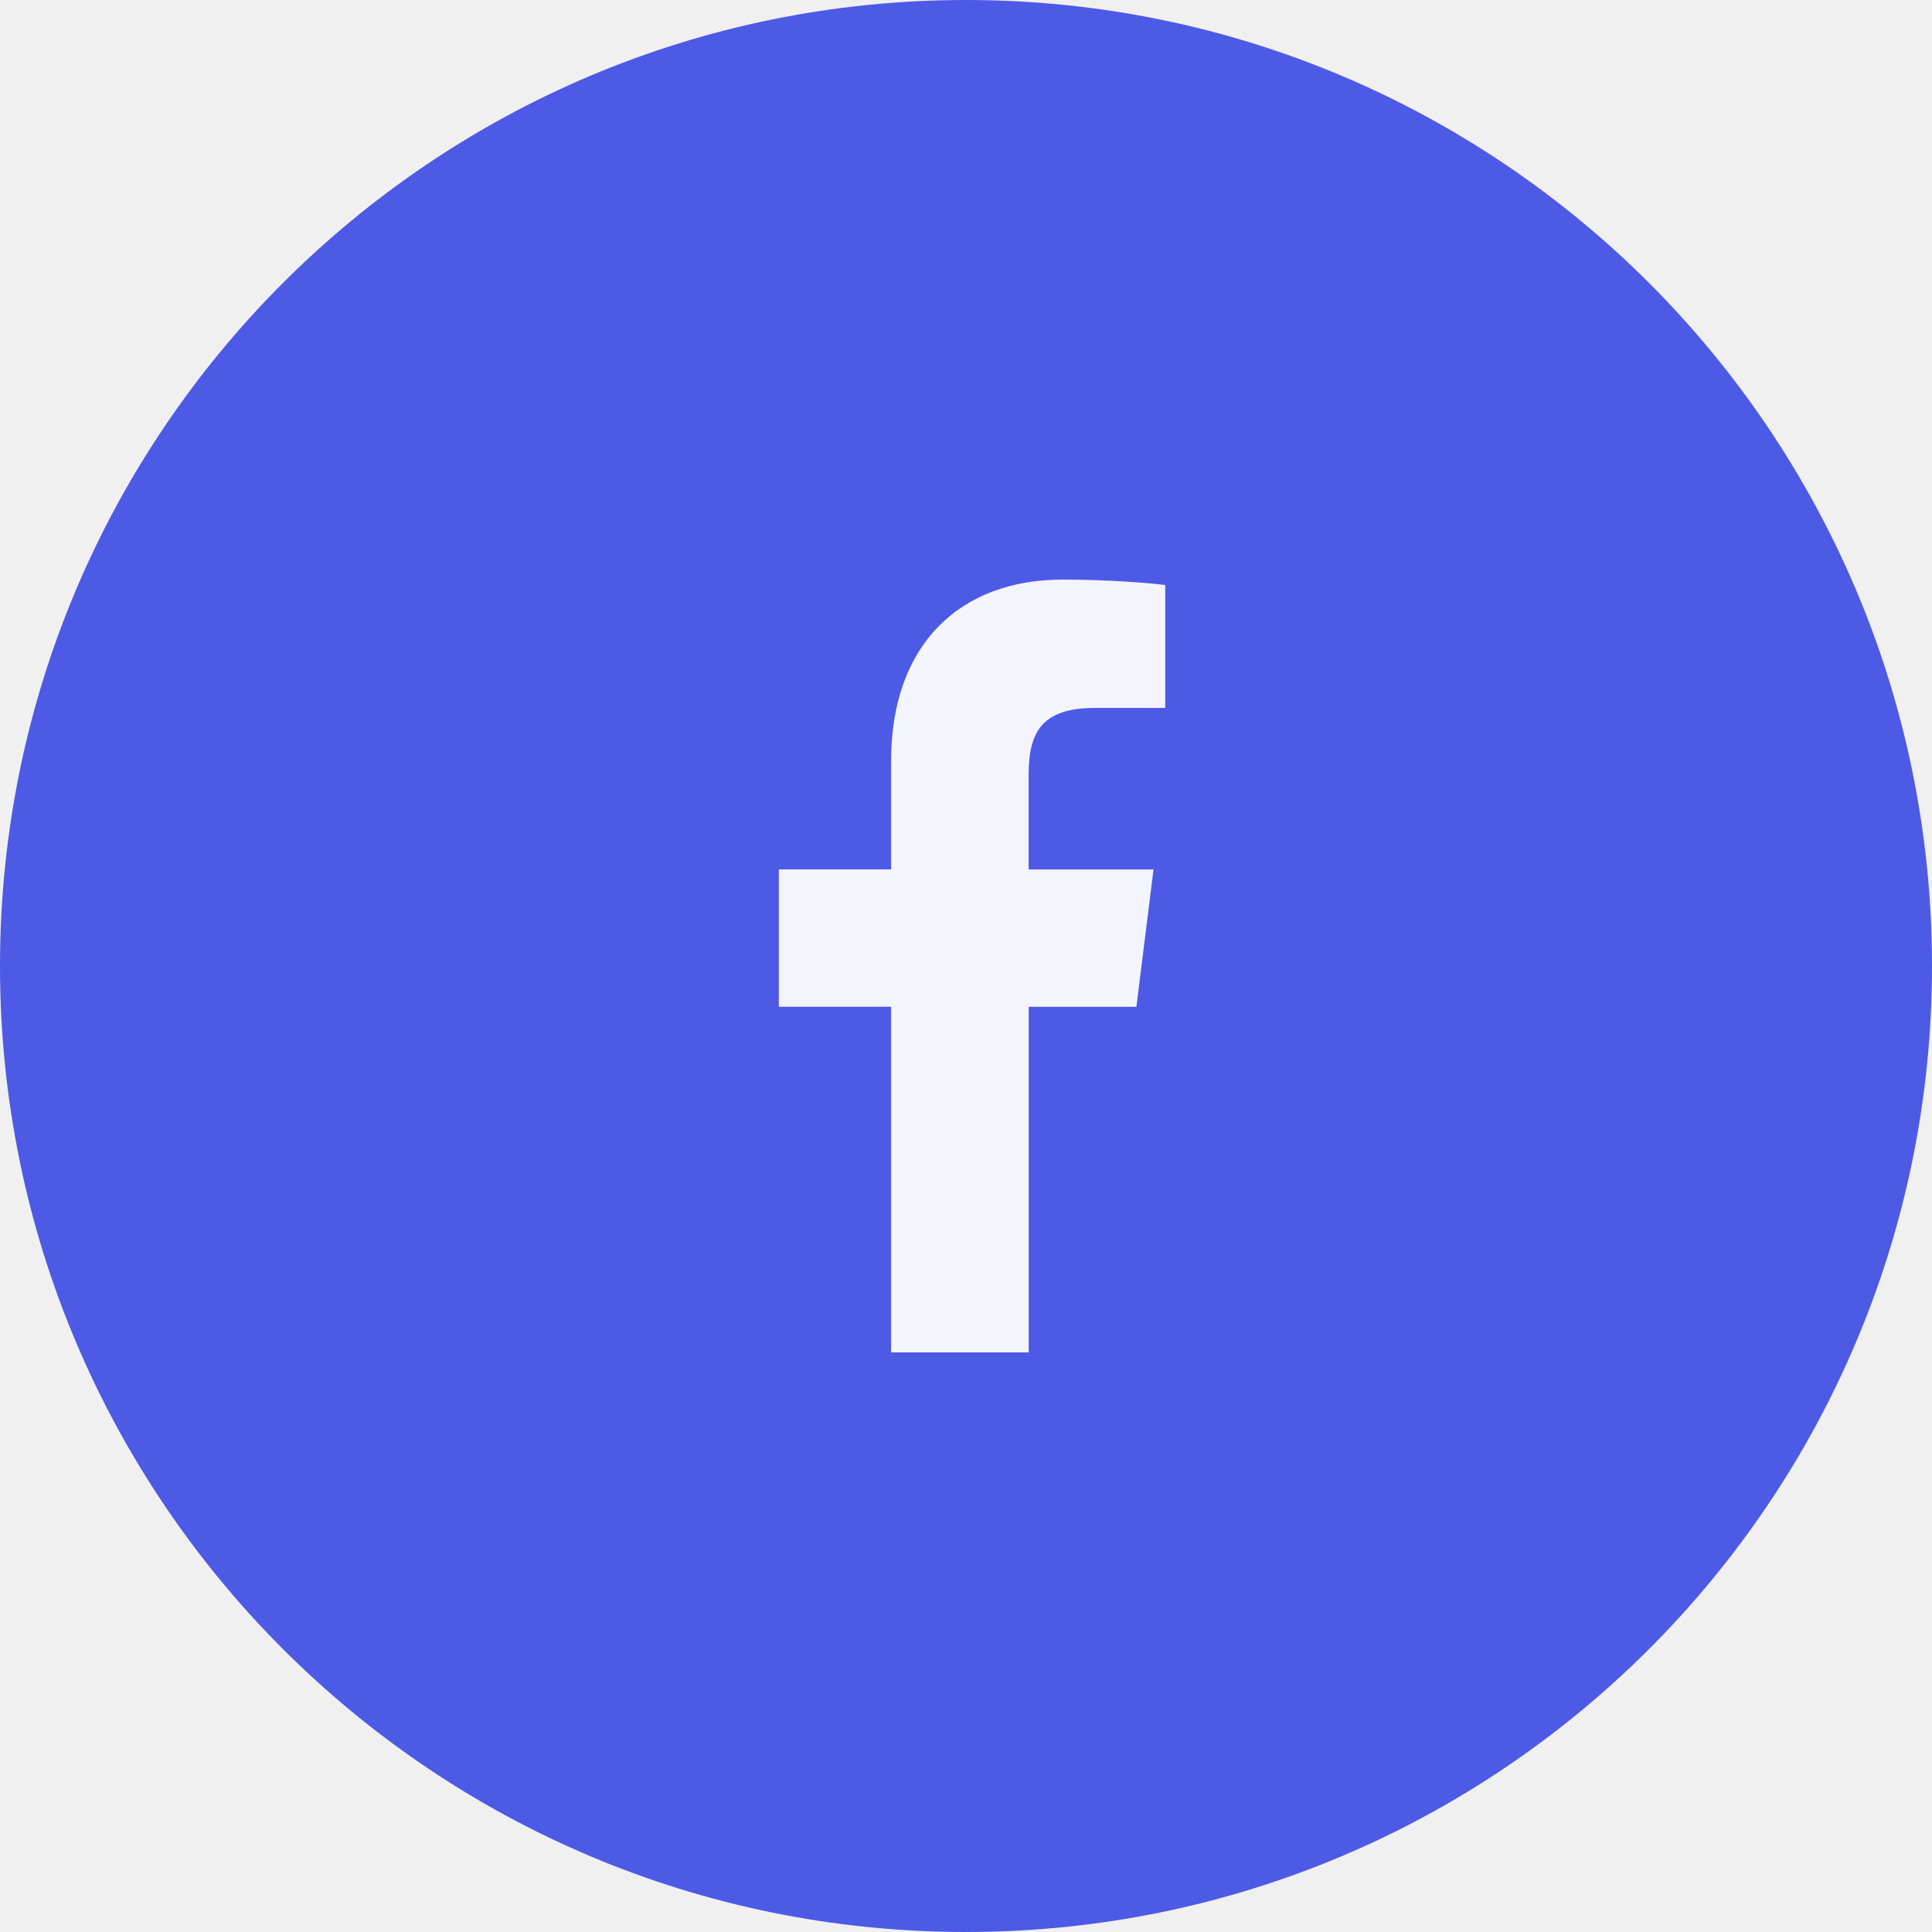
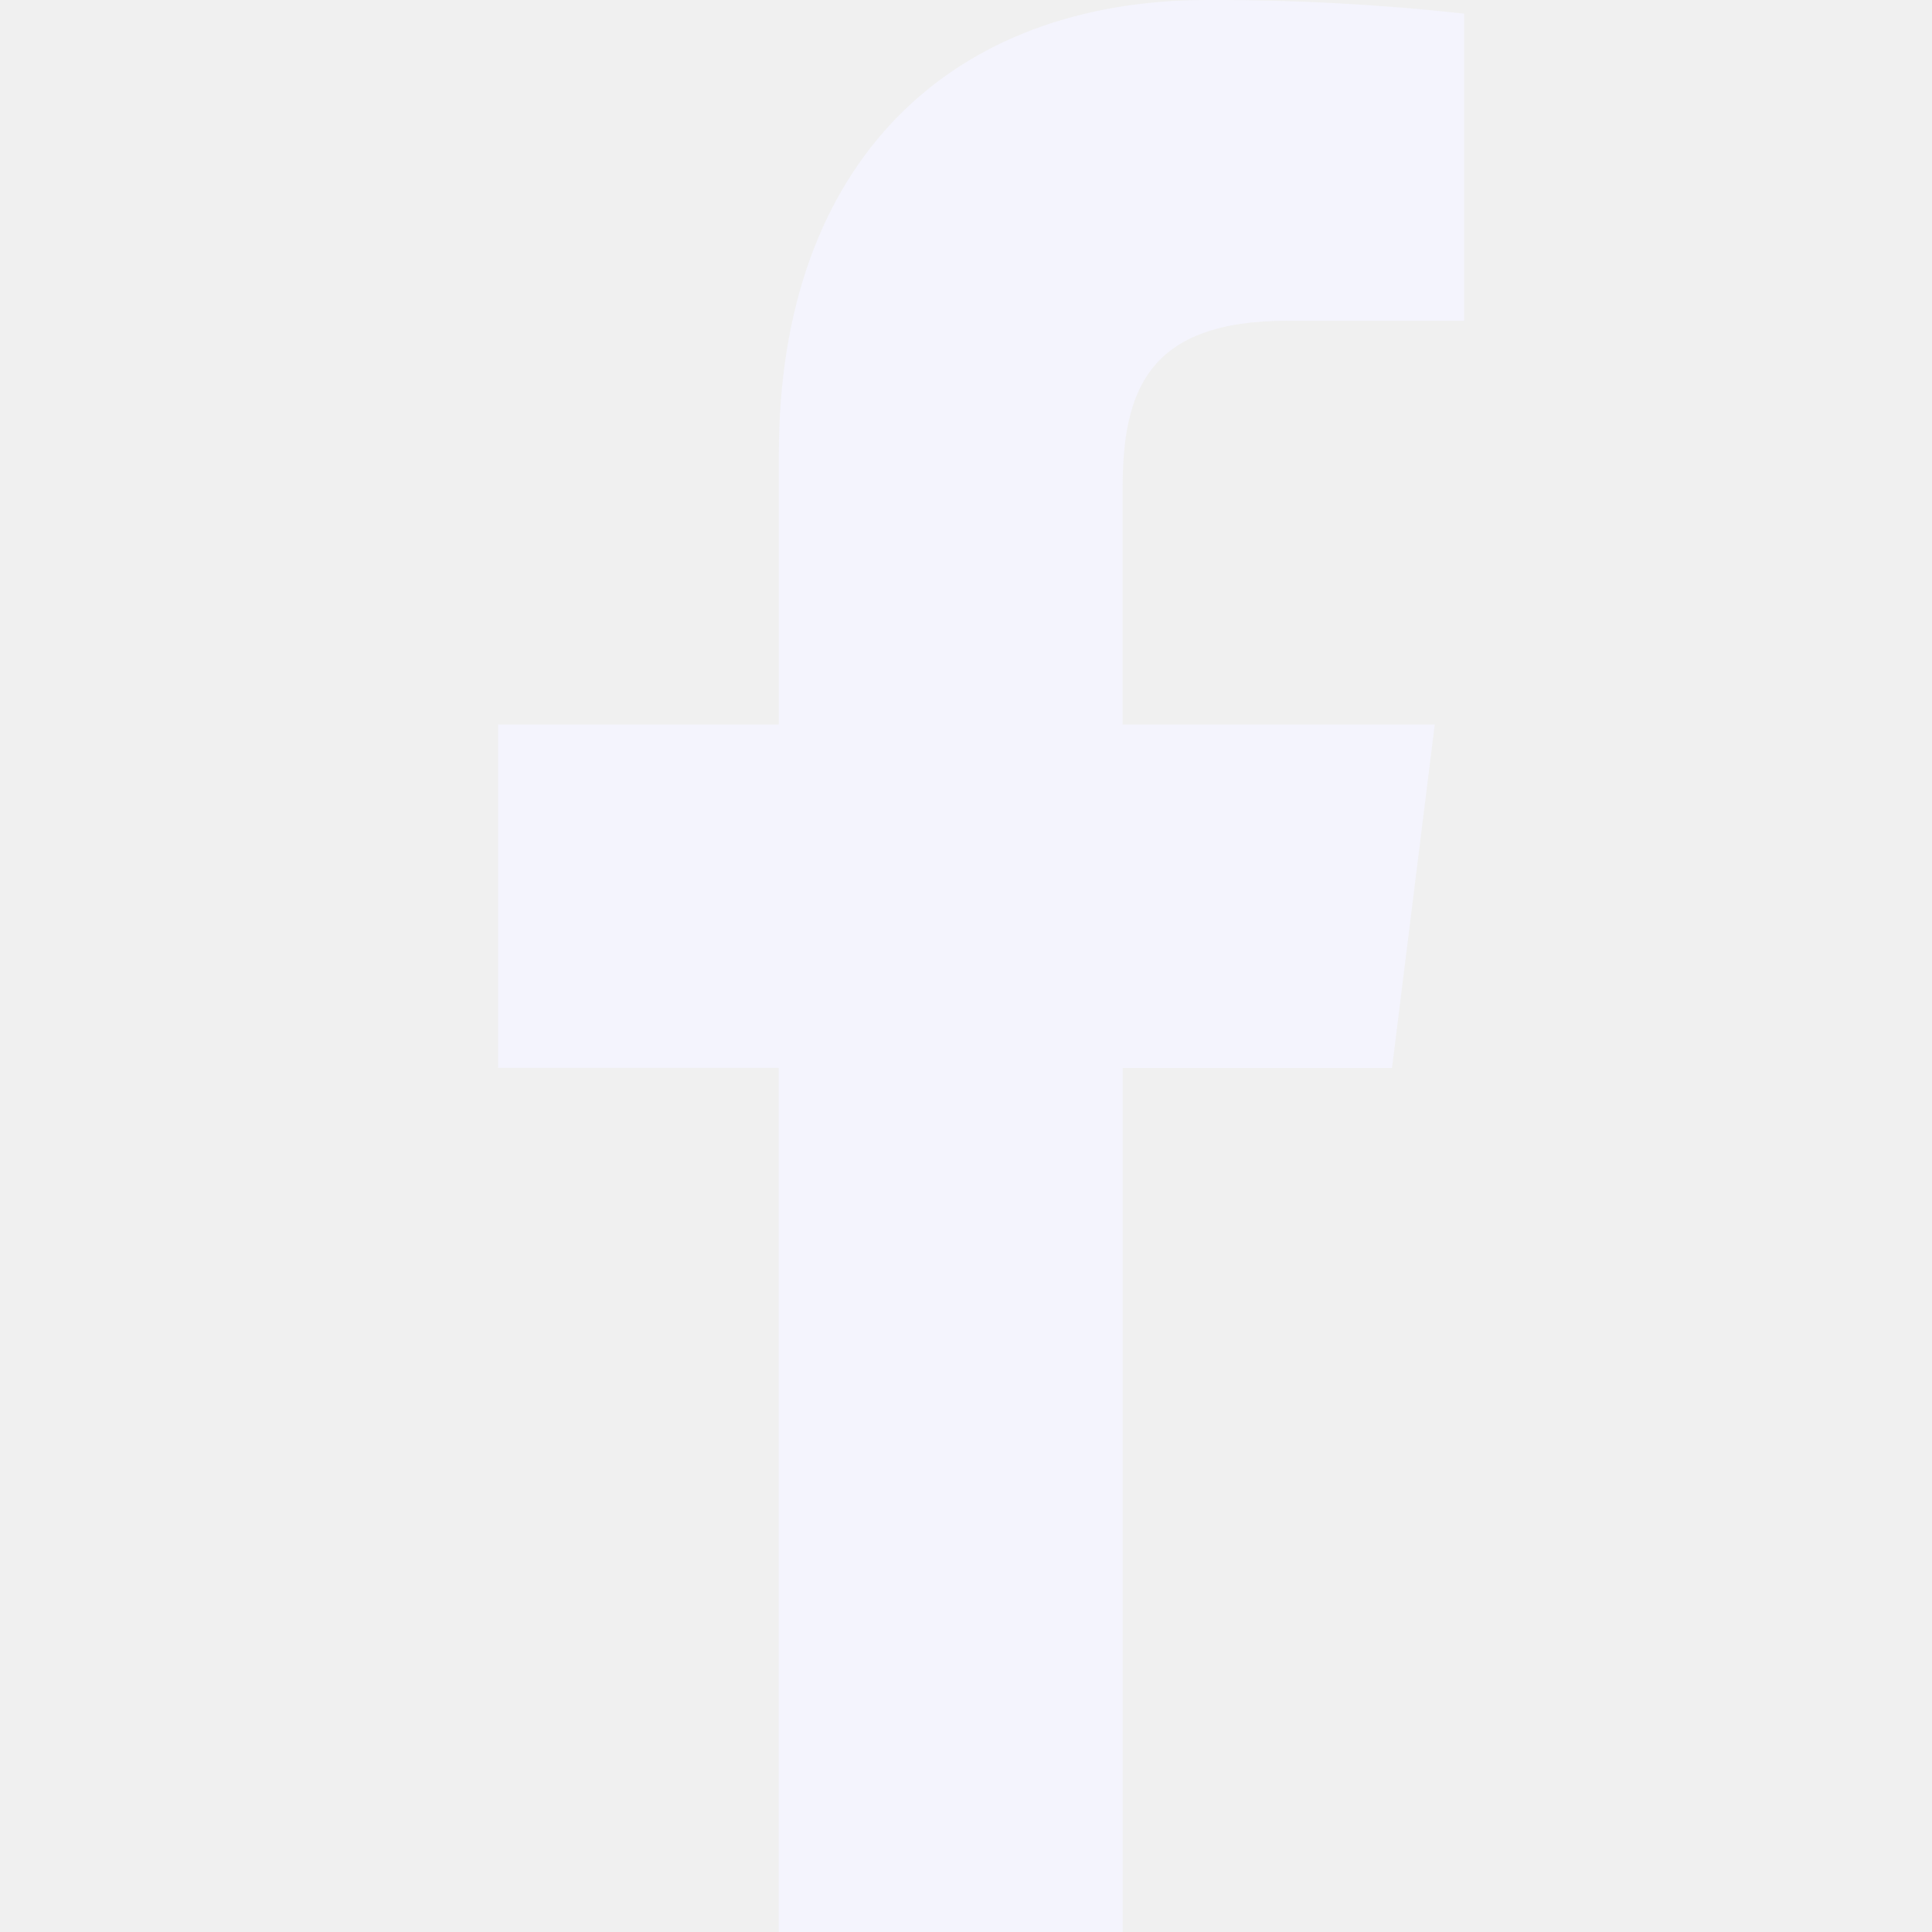
- <svg xmlns="http://www.w3.org/2000/svg" width="40" height="40" viewBox="0 0 40 40" fill="none">
-   <path d="M40 20C40 25.523 37.761 30.523 34.142 34.142C30.523 37.761 25.523 40 20 40C14.477 40 9.477 37.761 5.858 34.142C2.239 30.523 0 25.523 0 20C0 14.477 2.239 9.477 5.858 5.858C9.477 2.239 14.477 -3.05176e-05 20 -3.05176e-05C25.523 -3.05176e-05 30.523 2.239 34.142 5.858C37.761 9.477 40 14.477 40 20Z" fill="#4D5AE5" />
-   <g clip-path="url(#clip0_865717_1195)">
-     <path d="M22.665 14.657H24.125V12.113C23.873 12.078 23.007 12 21.997 12C19.891 12 18.449 13.325 18.449 15.759V18H16.125V20.844H18.449V28H21.298V20.845H23.528L23.882 18.001H21.297V16.041C21.298 15.219 21.519 14.657 22.665 14.657V14.657Z" fill="#F4F4FD" />
+ <svg xmlns="http://www.w3.org/2000/svg" width="16" height="16" fill="none">
+   <g clip-path="url(#a)">
+     <path fill="#F4F4FD" d="M10.665 2.657h1.46V.113A18.862 18.862 0 0 0 9.997 0C7.891 0 6.45 1.325 6.45 3.76V6H4.125v2.844h2.324V16h2.849V8.845h2.23L11.882 6H9.297V4.04c.001-.822.222-1.384 1.368-1.384Z" />
  </g>
  <defs>
-     <clipPath id="clip0_865717_1195">
-       <rect width="16" height="16" fill="white" transform="translate(12 11.9999)" />
+     <clipPath id="a">
+       <path fill="#fff" d="M0 0h16v16H0z" />
    </clipPath>
  </defs>
</svg>
